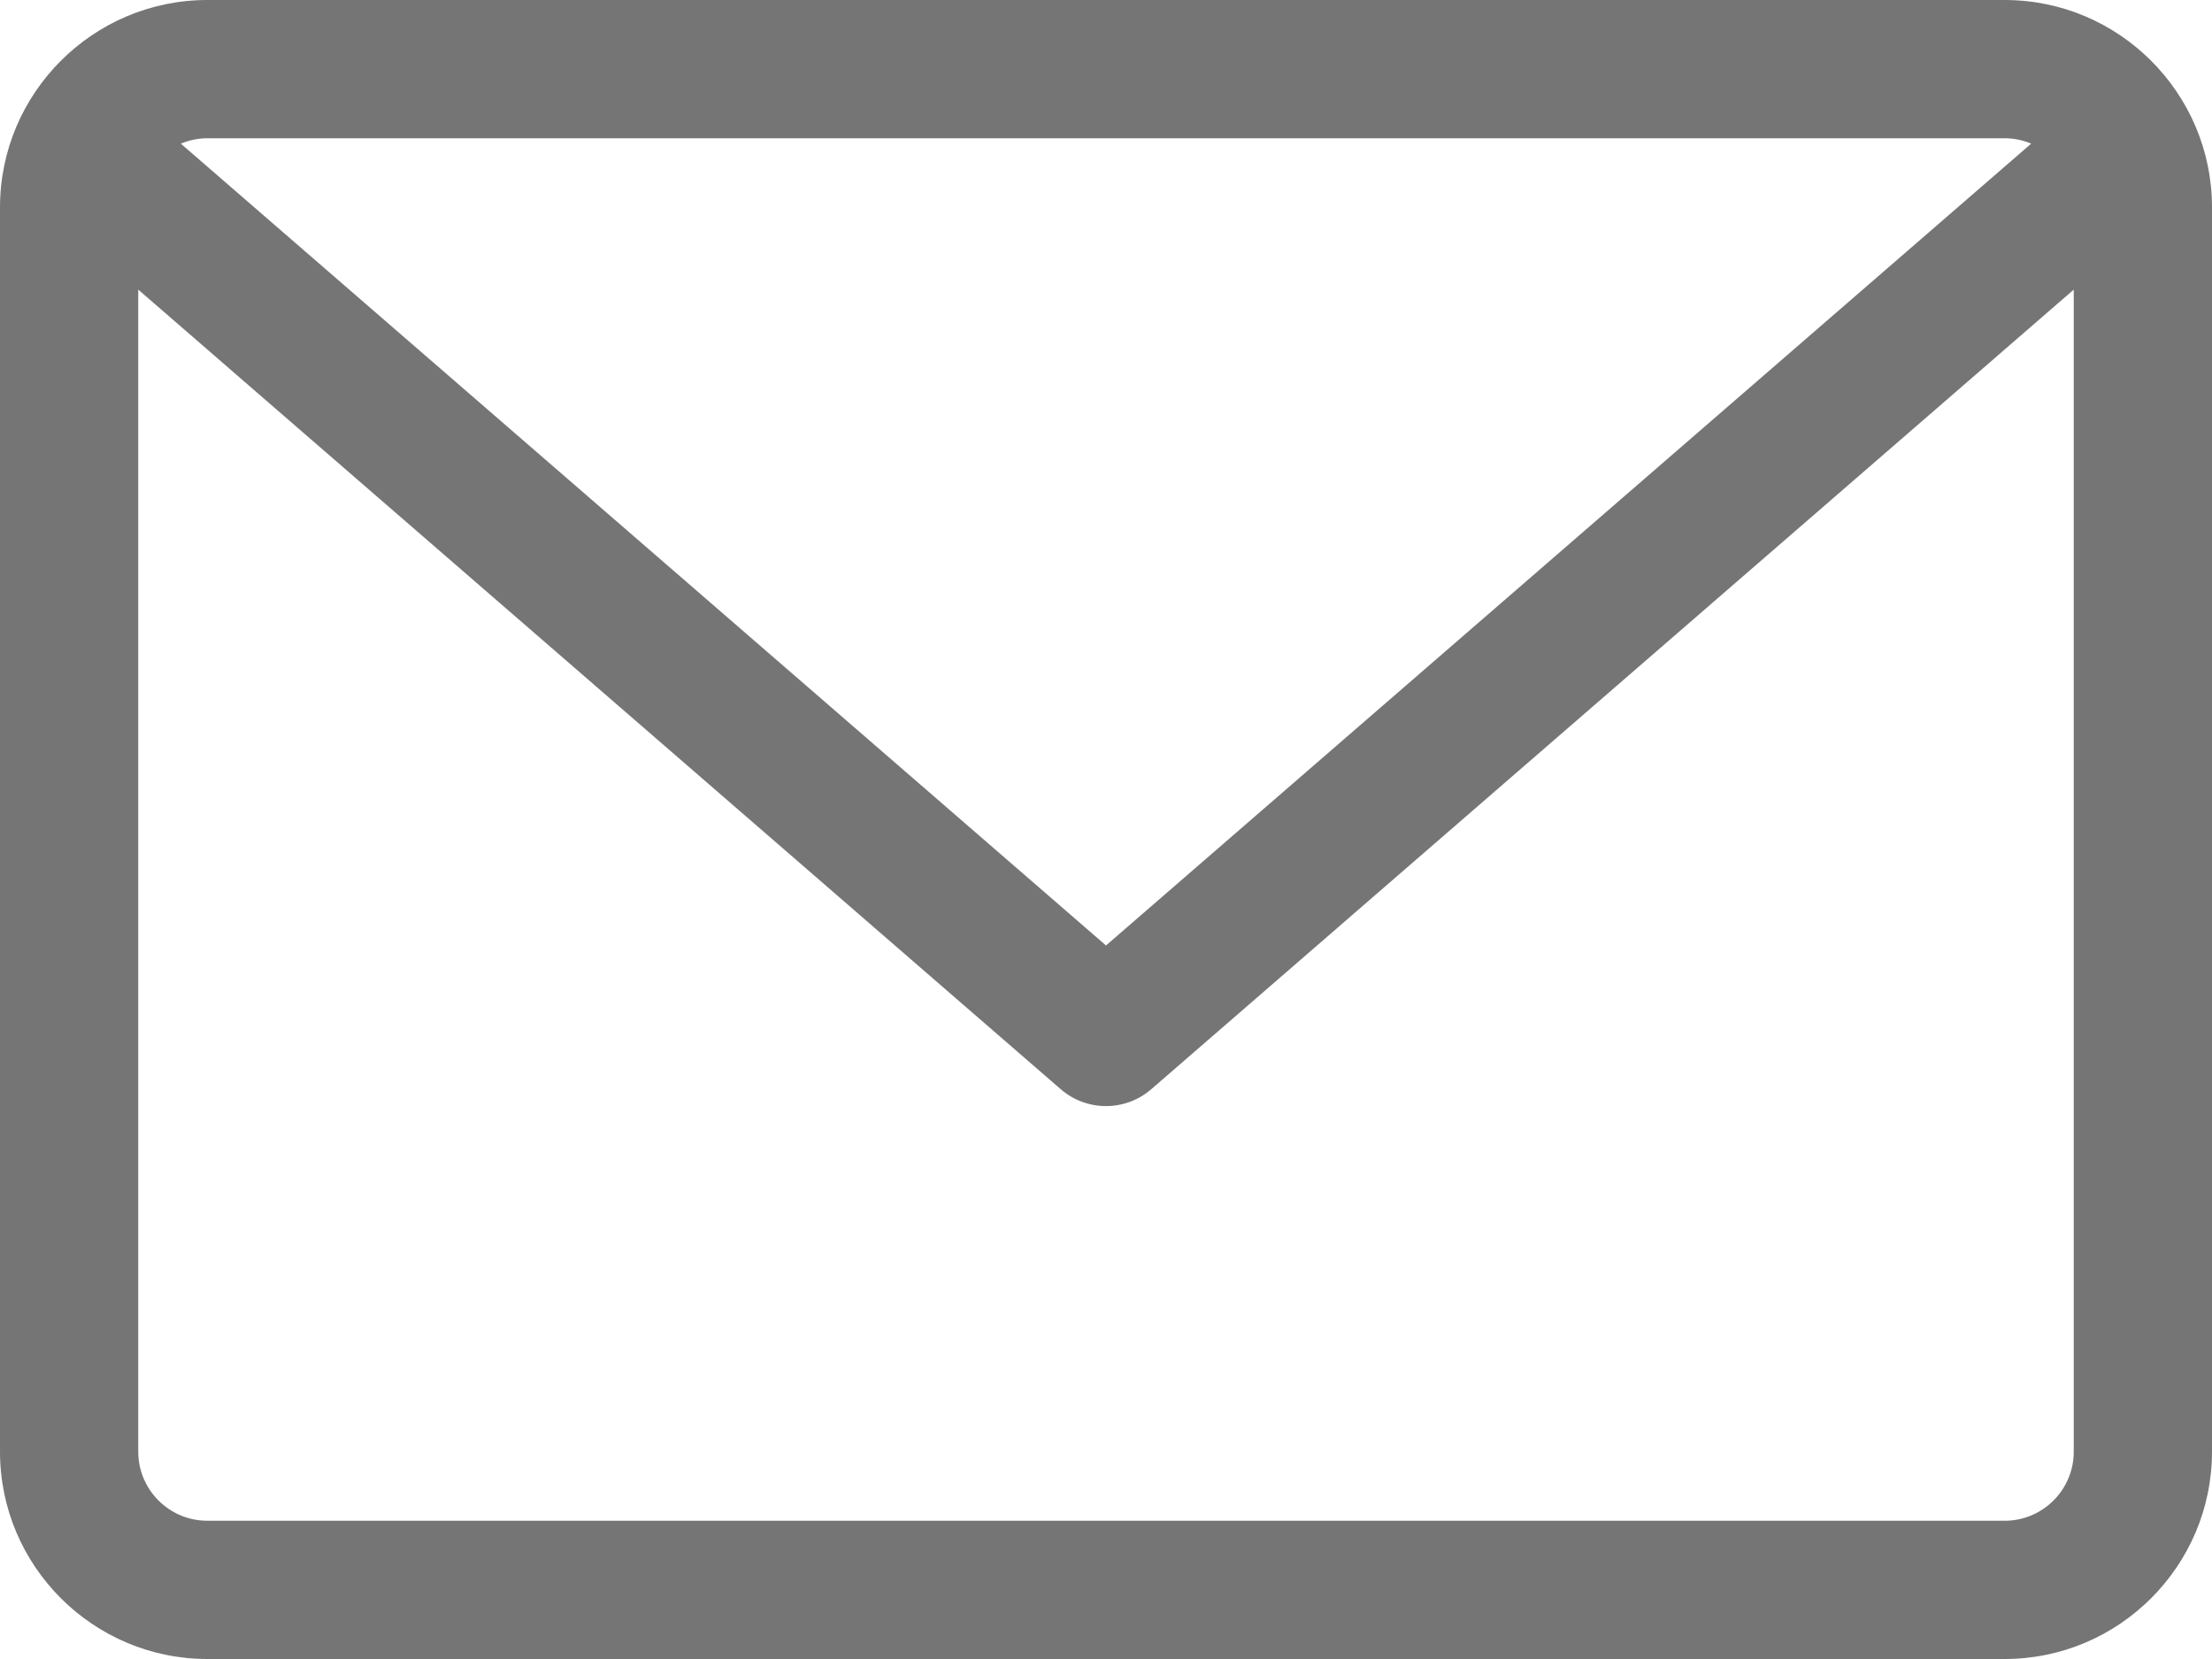
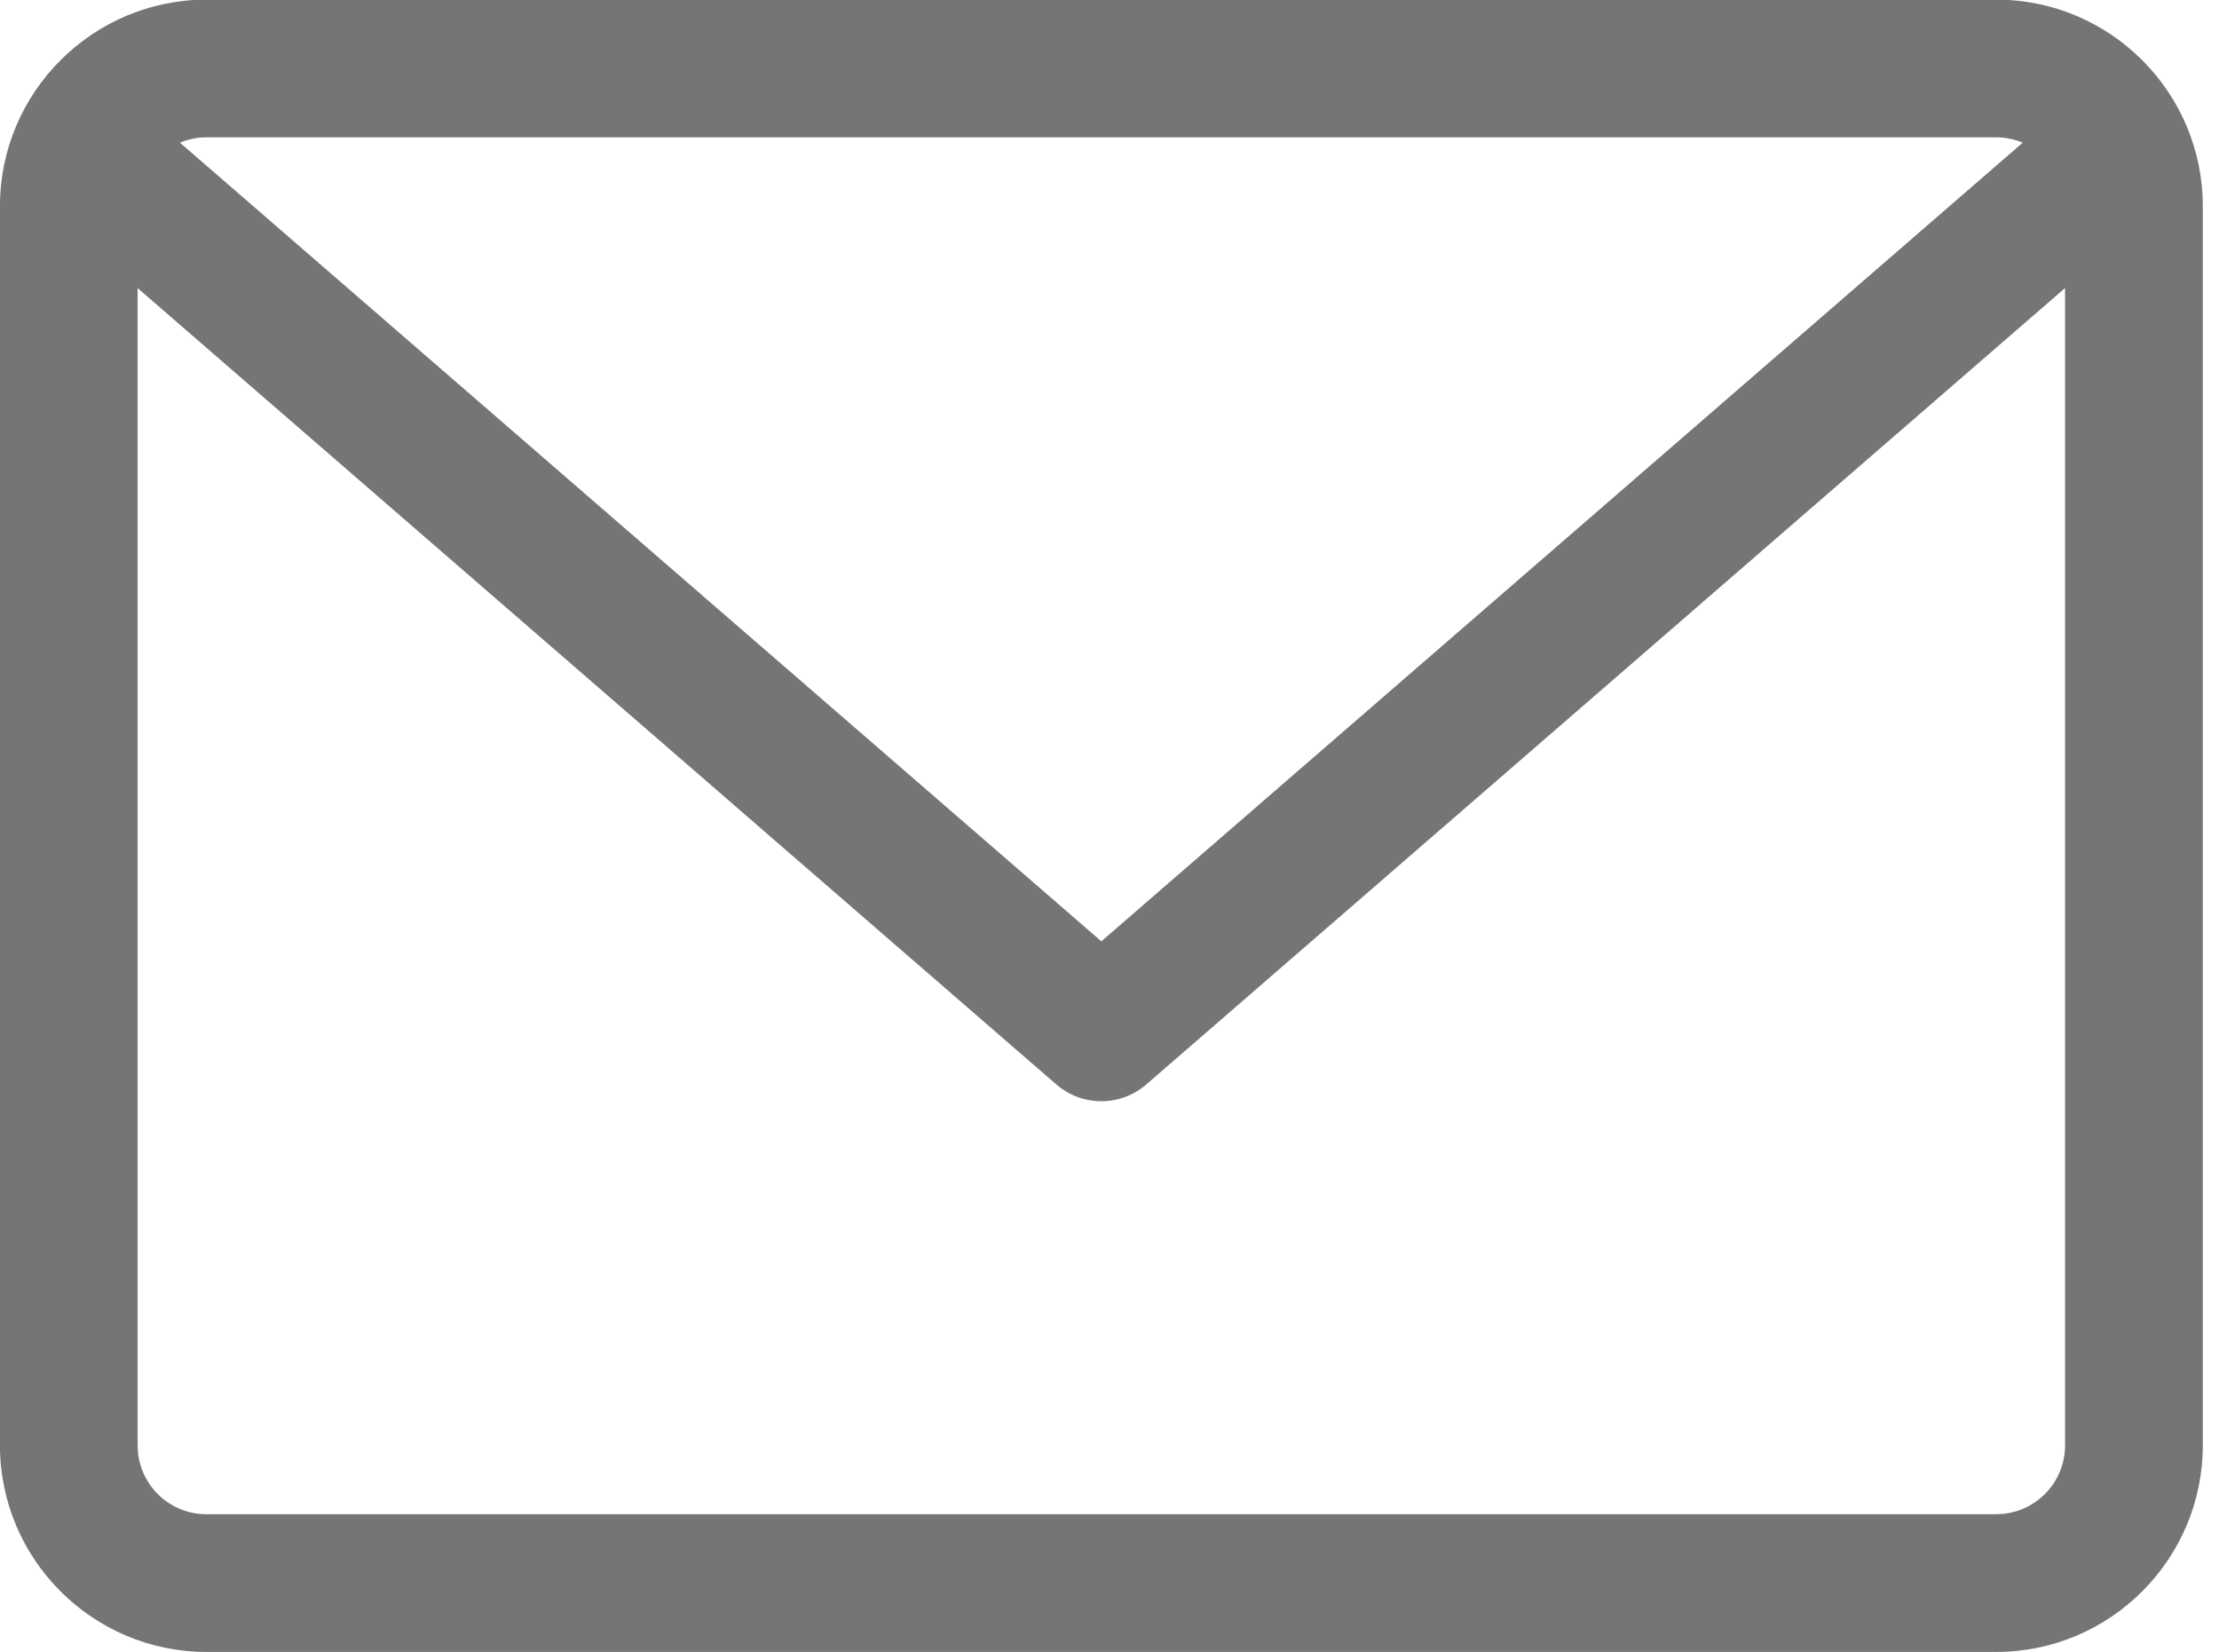
- <svg xmlns="http://www.w3.org/2000/svg" width="16" height="12" fill="none">
-   <path d="M14.5 0h-13C.673 0 0 .673 0 1.5v9c0 .827.673 1.5 1.5 1.5h13c.827 0 1.5-.673 1.5-1.5v-9c0-.827-.673-1.5-1.5-1.5Zm0 1c.068 0 .133.014.192.039L8 6.839l-6.692-5.8A.498.498 0 0 1 1.5 1h13Zm0 10h-13a.5.5 0 0 1-.5-.5V2.095l6.672 5.783a.5.5 0 0 0 .656 0L15 2.095V10.5a.5.5 0 0 1-.5.5Z" fill="#757575" />
+ <svg xmlns="http://www.w3.org/2000/svg" version="1.1" width="43" height="32" viewBox="0 0 43 32">
+   <path fill="#757575" d="M38.684-0.007h-34.683c-2.206 0-4.002 1.796-4.002 4.002v24.011c0 2.206 1.796 4.002 4.002 4.002h34.683c2.206 0 4.002-1.796 4.002-4.002v-24.011c0-2.206-1.795-4.002-4.002-4.002zM38.684 2.661c0.181 0 0.355 0.037 0.512 0.104l-17.854 15.474-17.854-15.474c0.151-0.065 0.327-0.104 0.512-0.104h34.683zM38.684 29.34h-34.683c-0.737 0-1.334-0.597-1.334-1.334v0-22.424l17.8 15.428c0.233 0.203 0.54 0.327 0.875 0.327s0.642-0.124 0.877-0.329l-0.002 0.001 17.8-15.428v22.424c0 0.737-0.597 1.334-1.334 1.334v0z" />
</svg>
